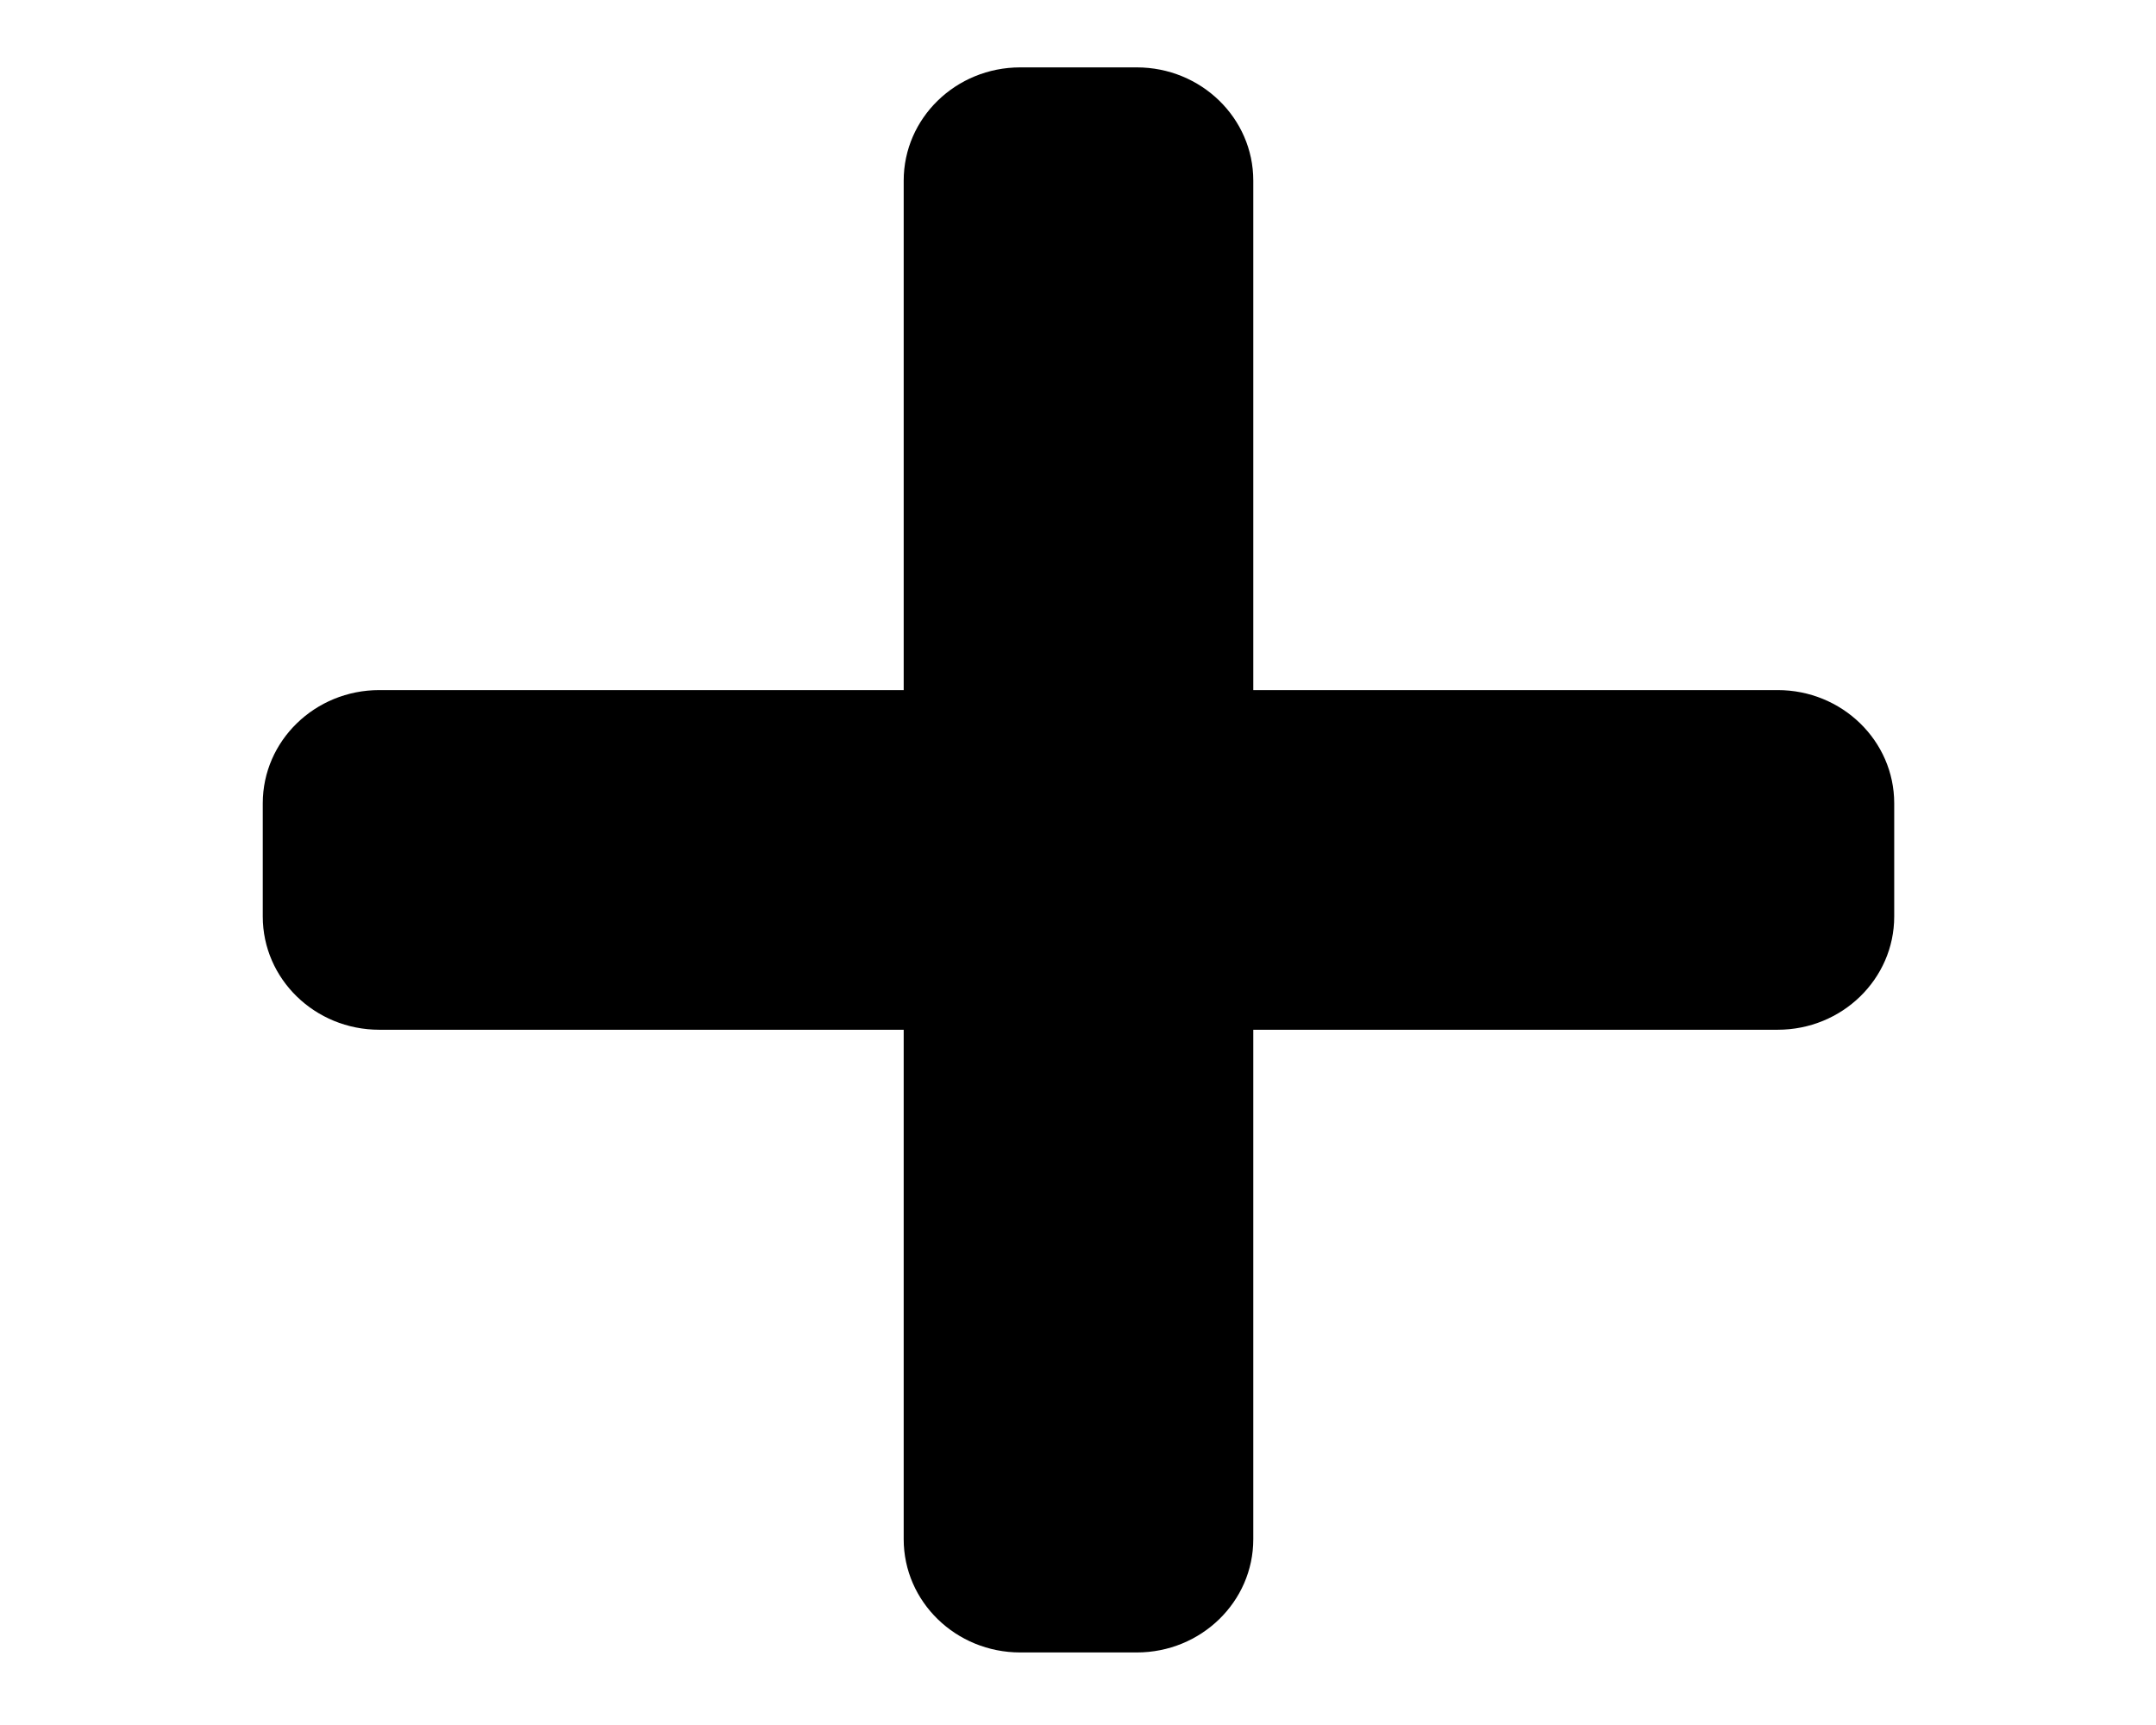
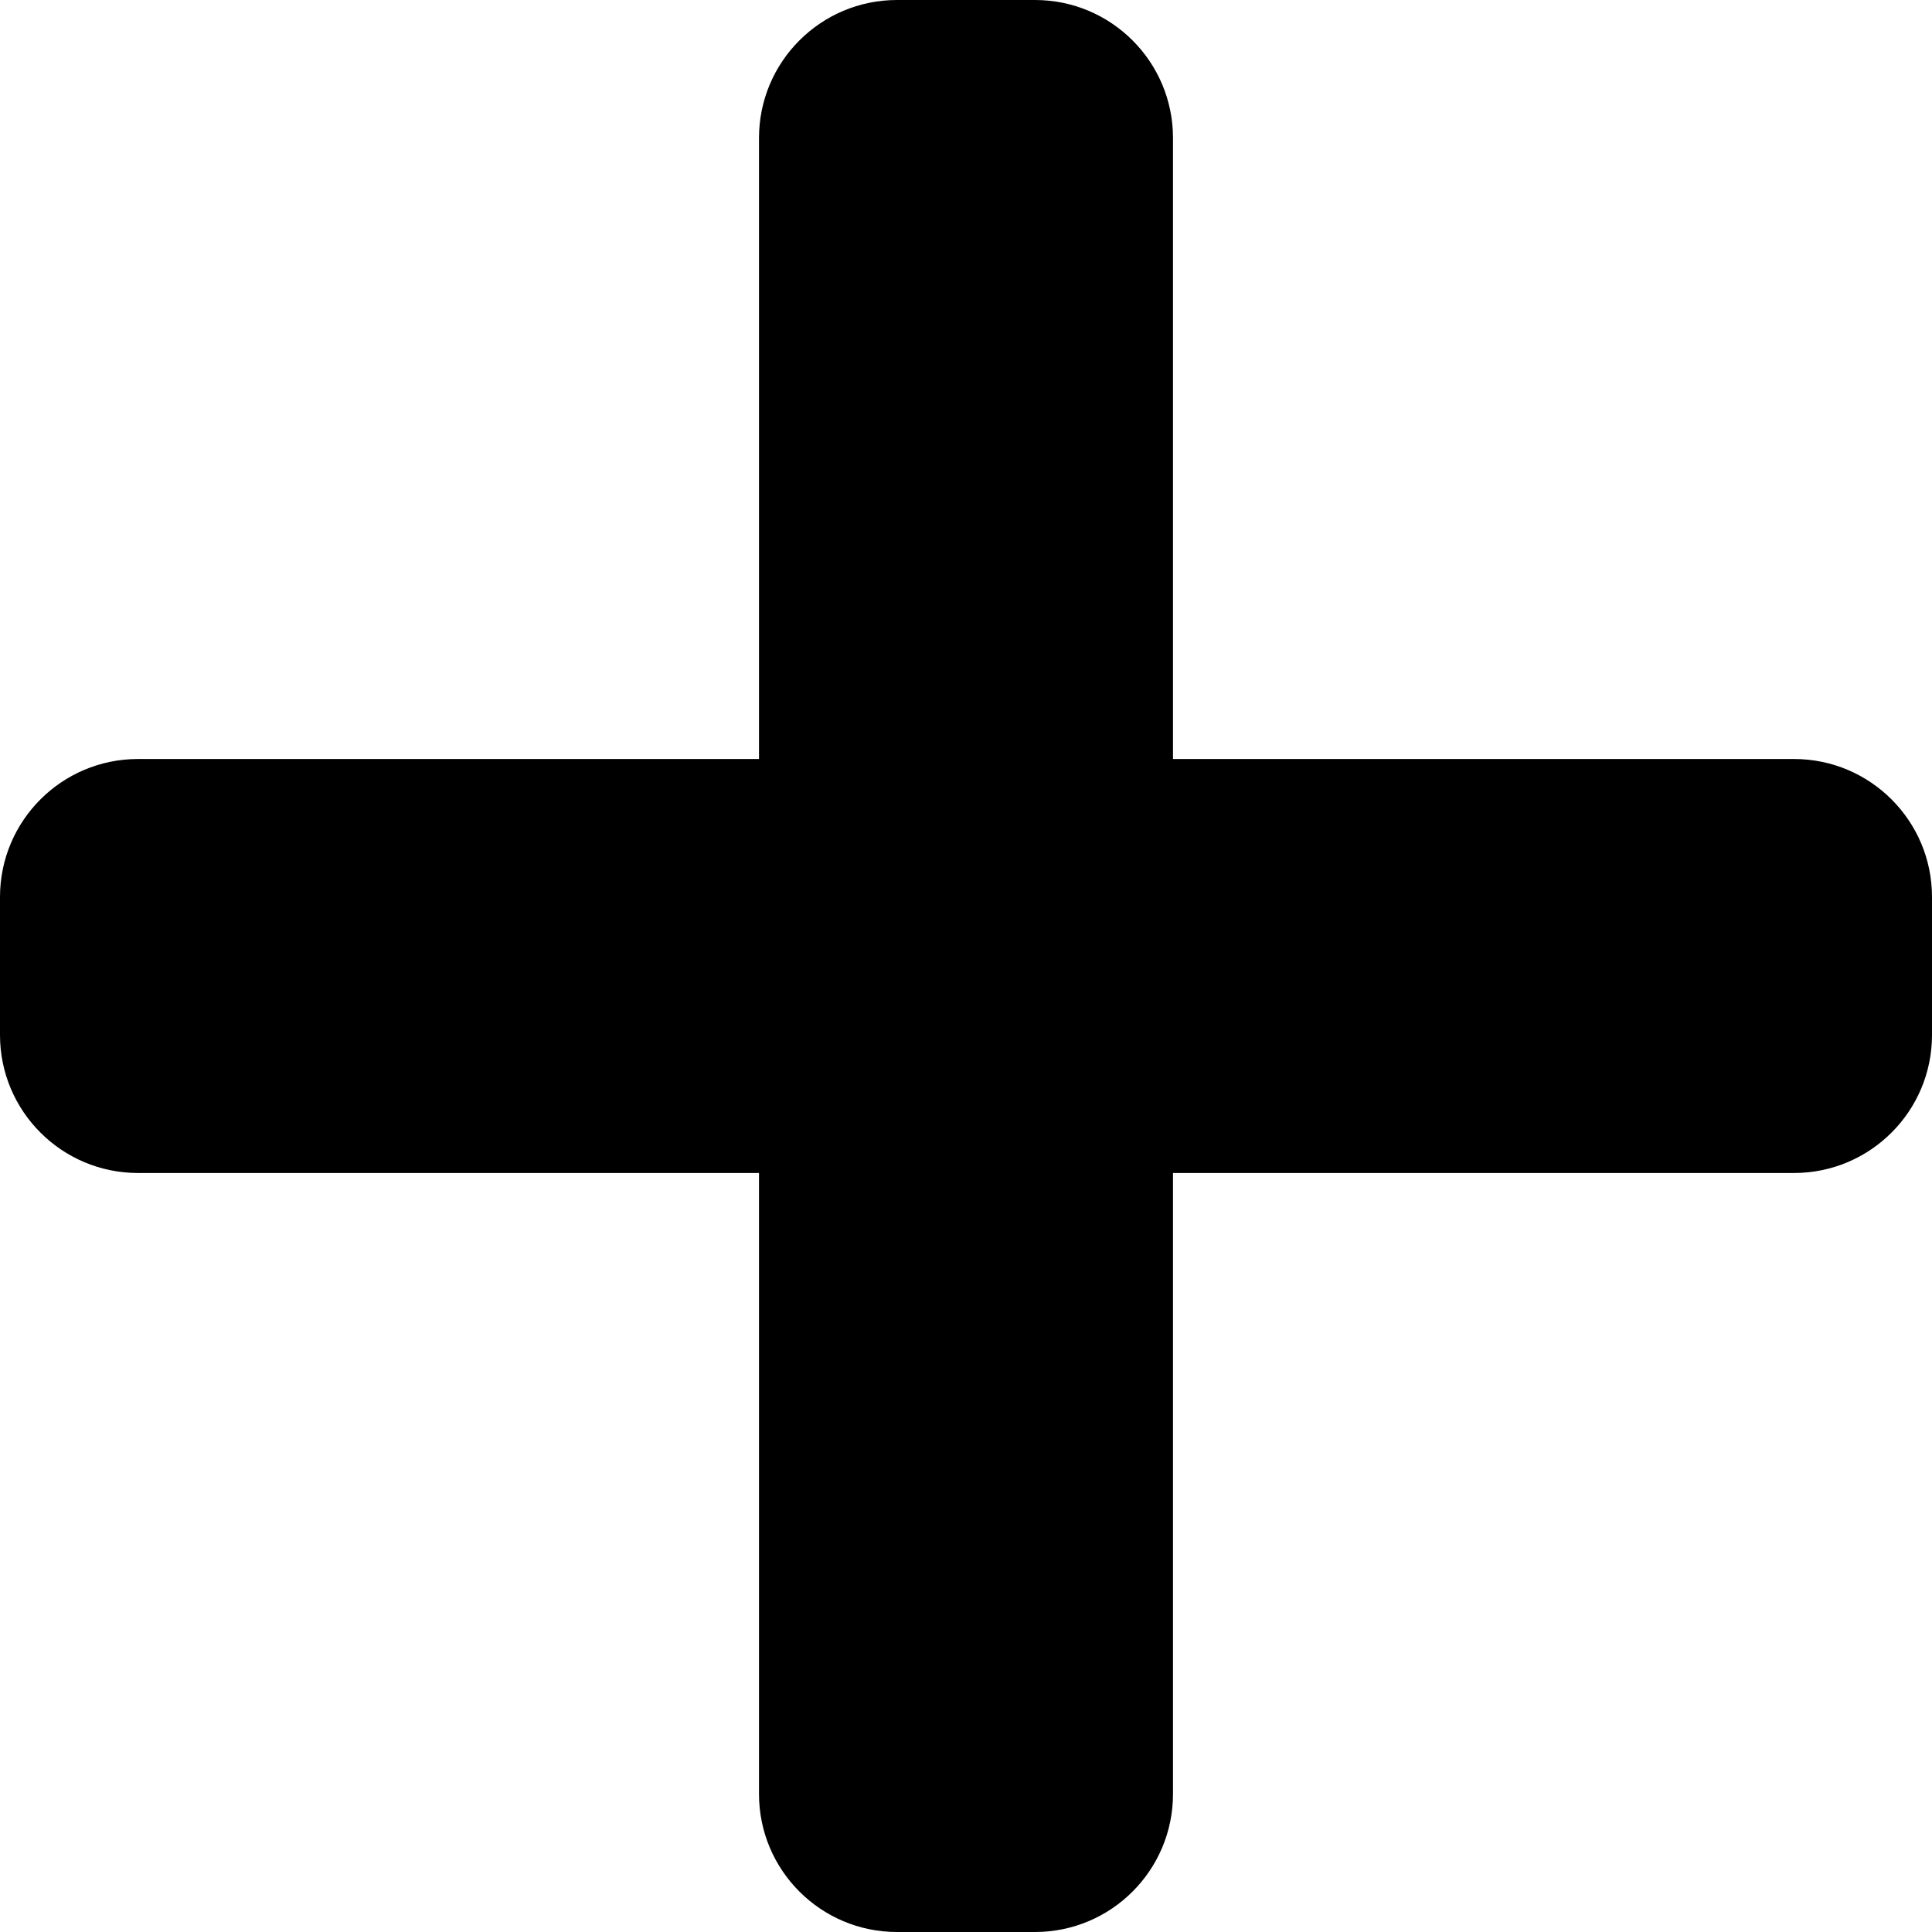
- <svg xmlns="http://www.w3.org/2000/svg" version="1.1" id="svg4291" viewBox="0 0 640 512">
-   <defs id="defs4297" />
-   <path id="path4293" d="m 527.699,204.826 -155.665,0 0,-151.221 C 372.034,35.049 356.543,20 337.442,20 l -34.592,0 c -19.101,0 -34.592,15.049 -34.592,33.605 l 0,151.221 -155.665,0 C 93.491,204.826 78,219.874 78,238.431 l 0,33.605 c 0,18.556 15.491,33.605 34.592,33.605 l 155.665,0 0,151.221 c 0,18.556 15.491,33.605 34.592,33.605 l 34.592,0 c 19.101,0 34.592,-15.049 34.592,-33.605 l 0,-151.221 155.665,0 c 19.101,0 34.592,-15.049 34.592,-33.605 l 0,-33.605 c 0,-18.556 -15.491,-33.605 -34.592,-33.605 z" />
+ <svg xmlns="http://www.w3.org/2000/svg" viewBox="0 0 512 512">
+   <path d="m 475.429,201.143 -164.571,0 0,-164.571 C 310.857,16.377 294.48,0 274.286,0 L 237.714,0 C 217.52,0 201.143,16.377 201.143,36.571 l 0,164.571 -164.571,0 C 16.377,201.143 0,217.52 0,237.714 l 0,36.571 c 0,20.194 16.377,36.571 36.571,36.571 l 164.571,0 0,164.571 C 201.143,495.623 217.52,512 237.714,512 l 36.571,0 c 20.194,0 36.571,-16.377 36.571,-36.571 l 0,-164.571 164.571,0 C 495.623,310.857 512,294.48 512,274.286 l 0,-36.571 C 512,217.52 495.623,201.143 475.429,201.143 Z" />
</svg>
